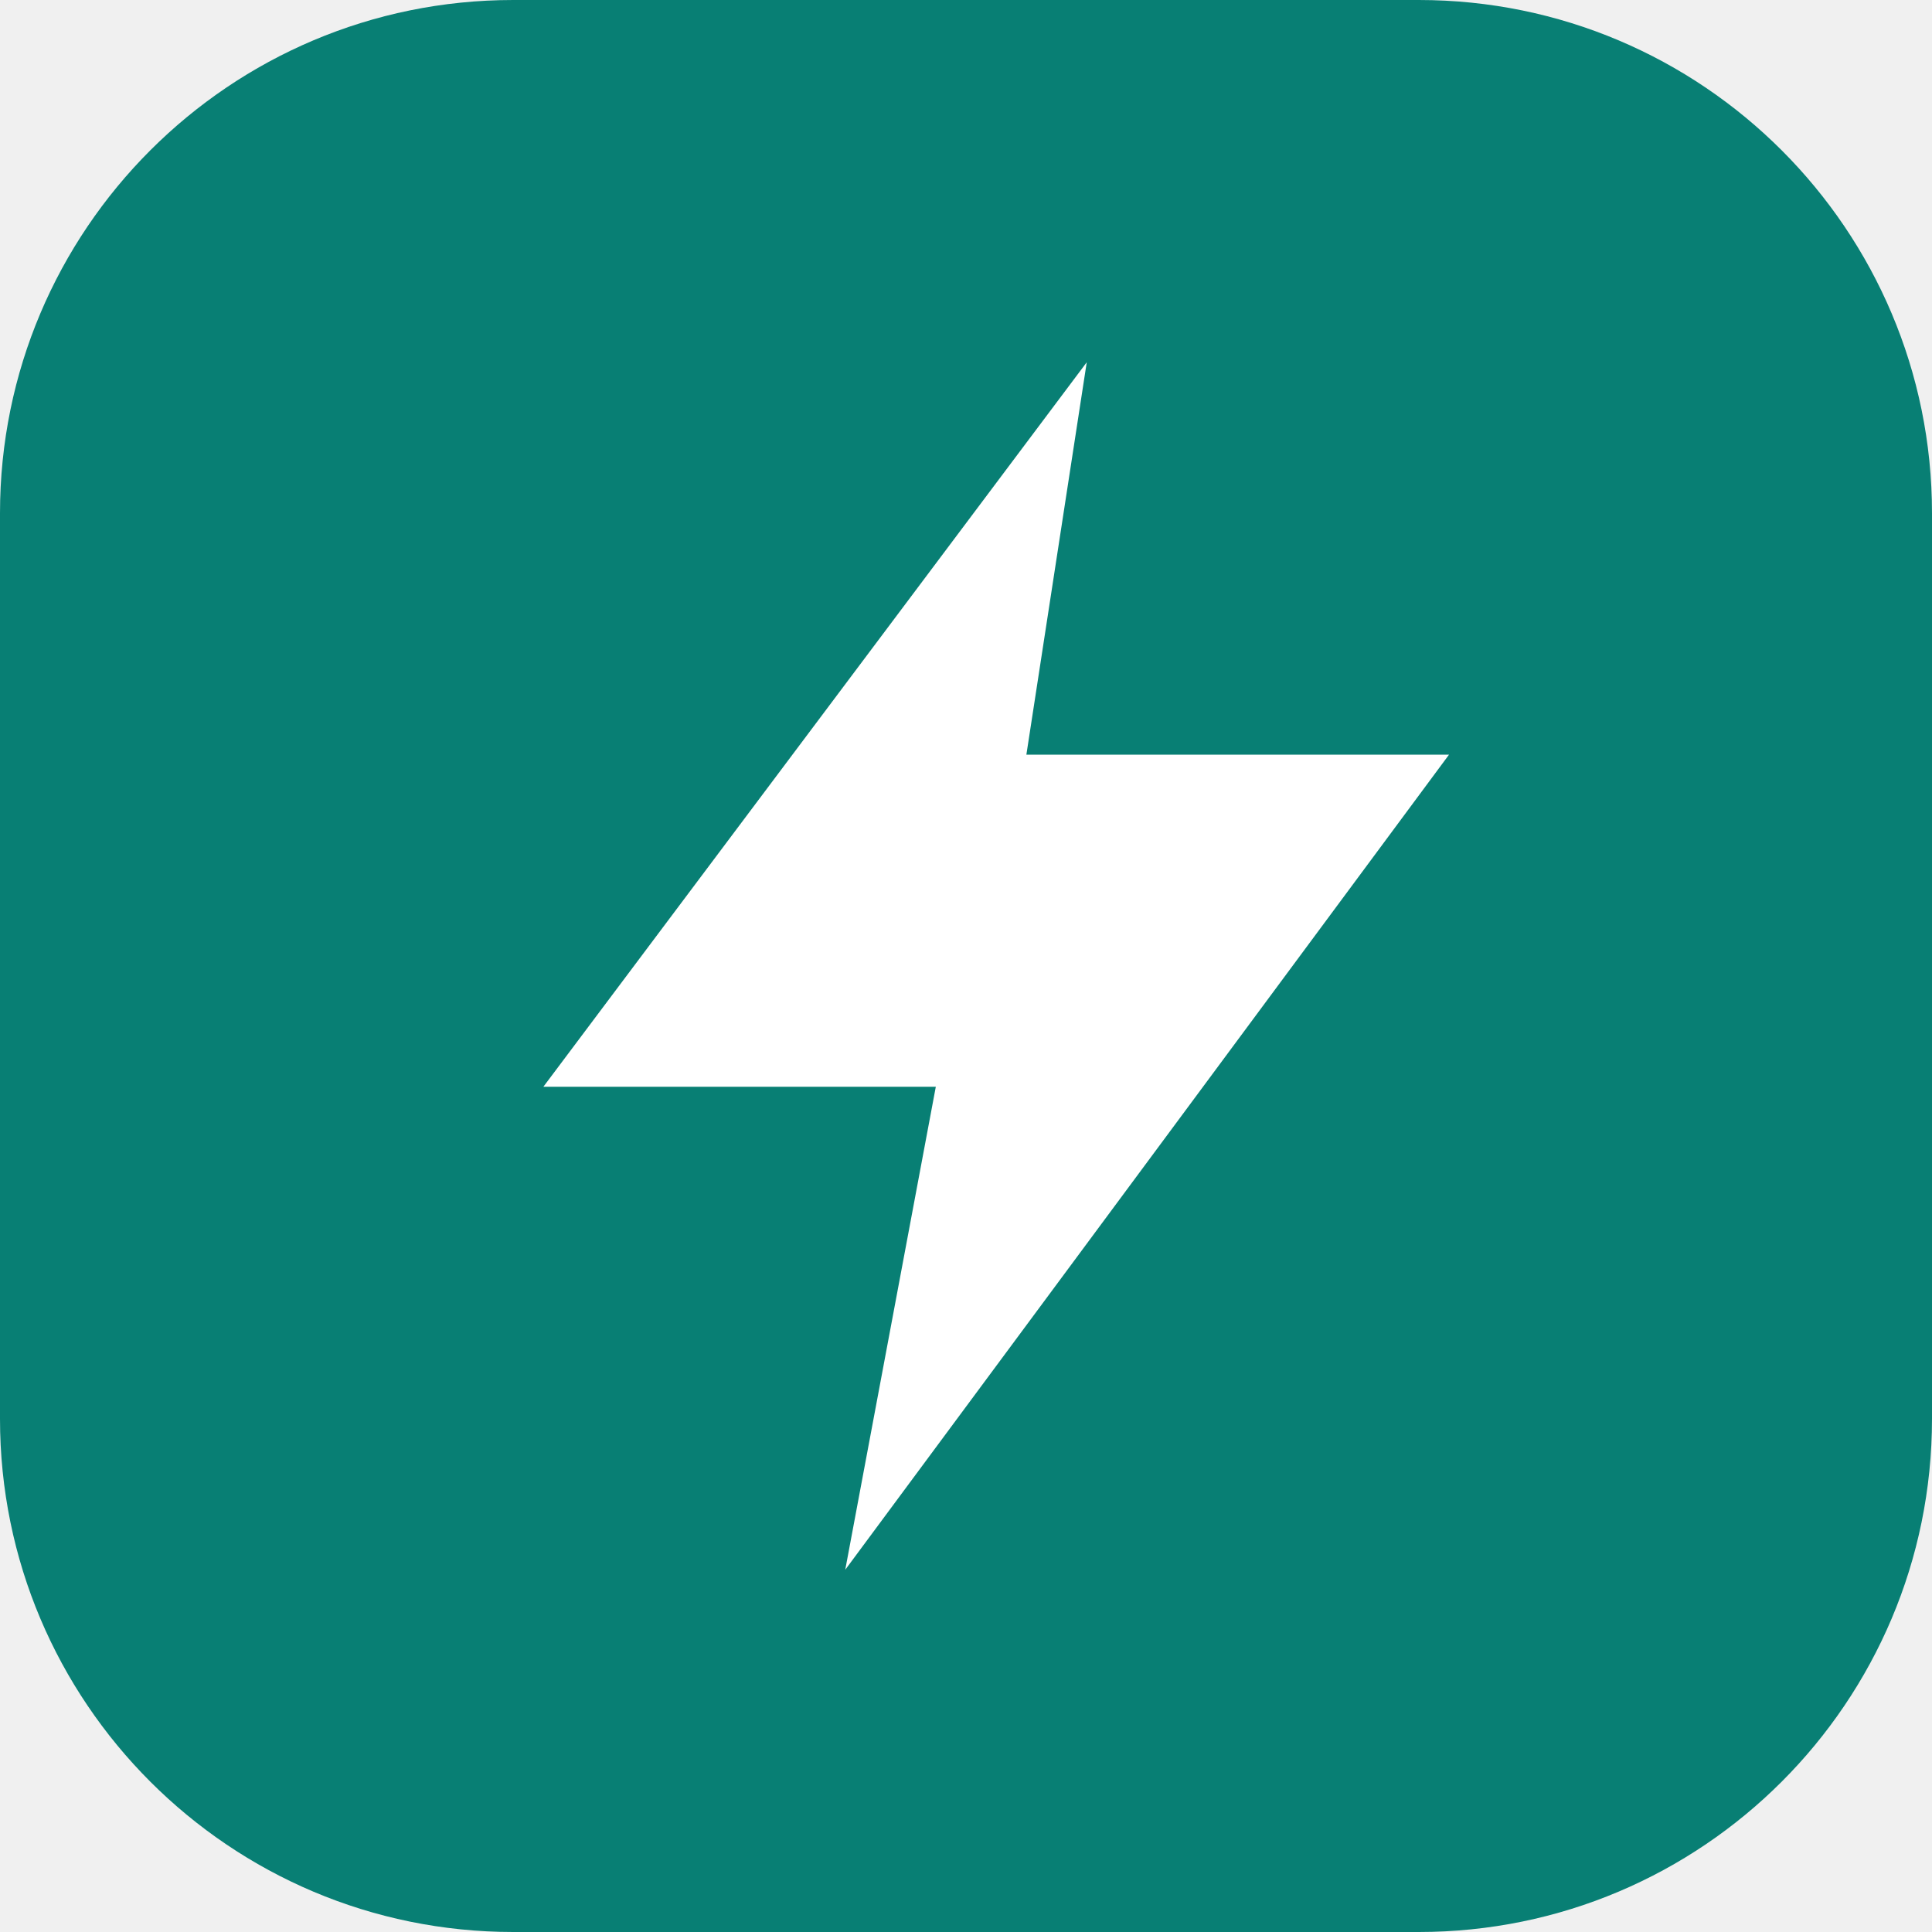
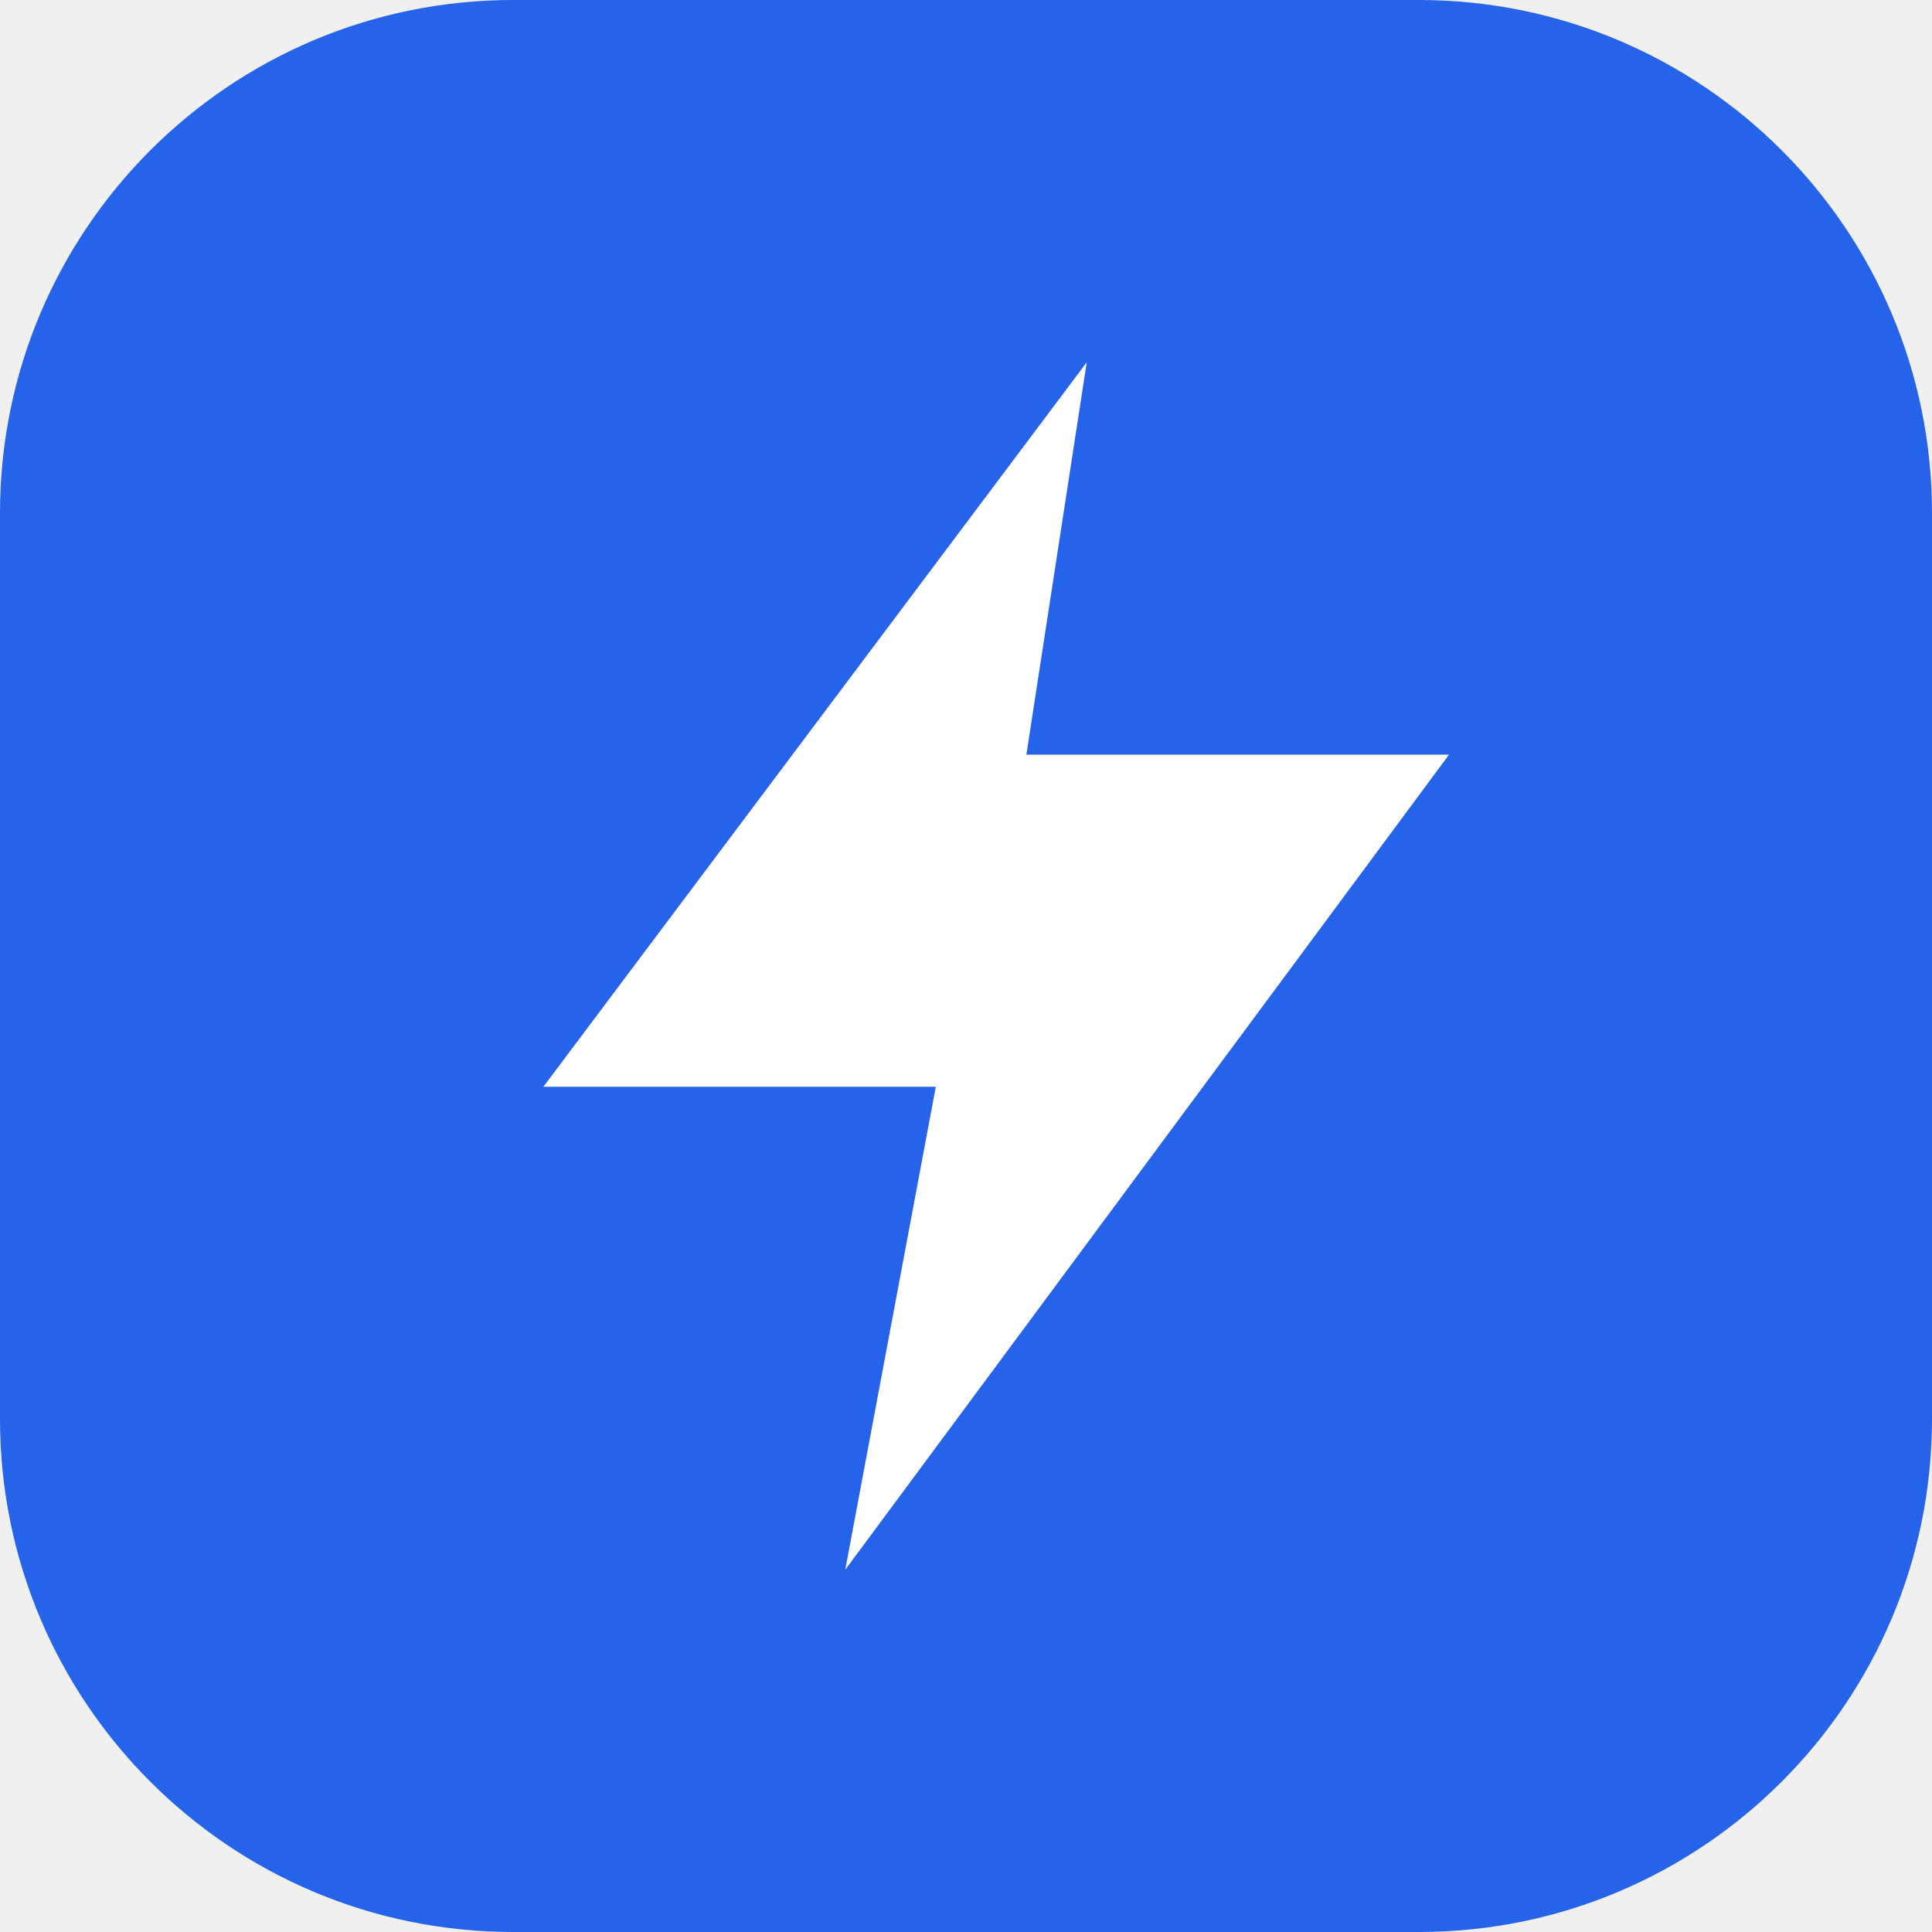
<svg xmlns="http://www.w3.org/2000/svg" width="64" height="64" viewBox="0 0 64 64">
-   <rect width="64" height="64" rx="17" fill="#087f74" />
+   <rect width="64" height="64" rx="17" fill="#2563eb" />
  <path d="M36 12 18 36h13l-3 16 20-27H34z" fill="white" />
</svg>
